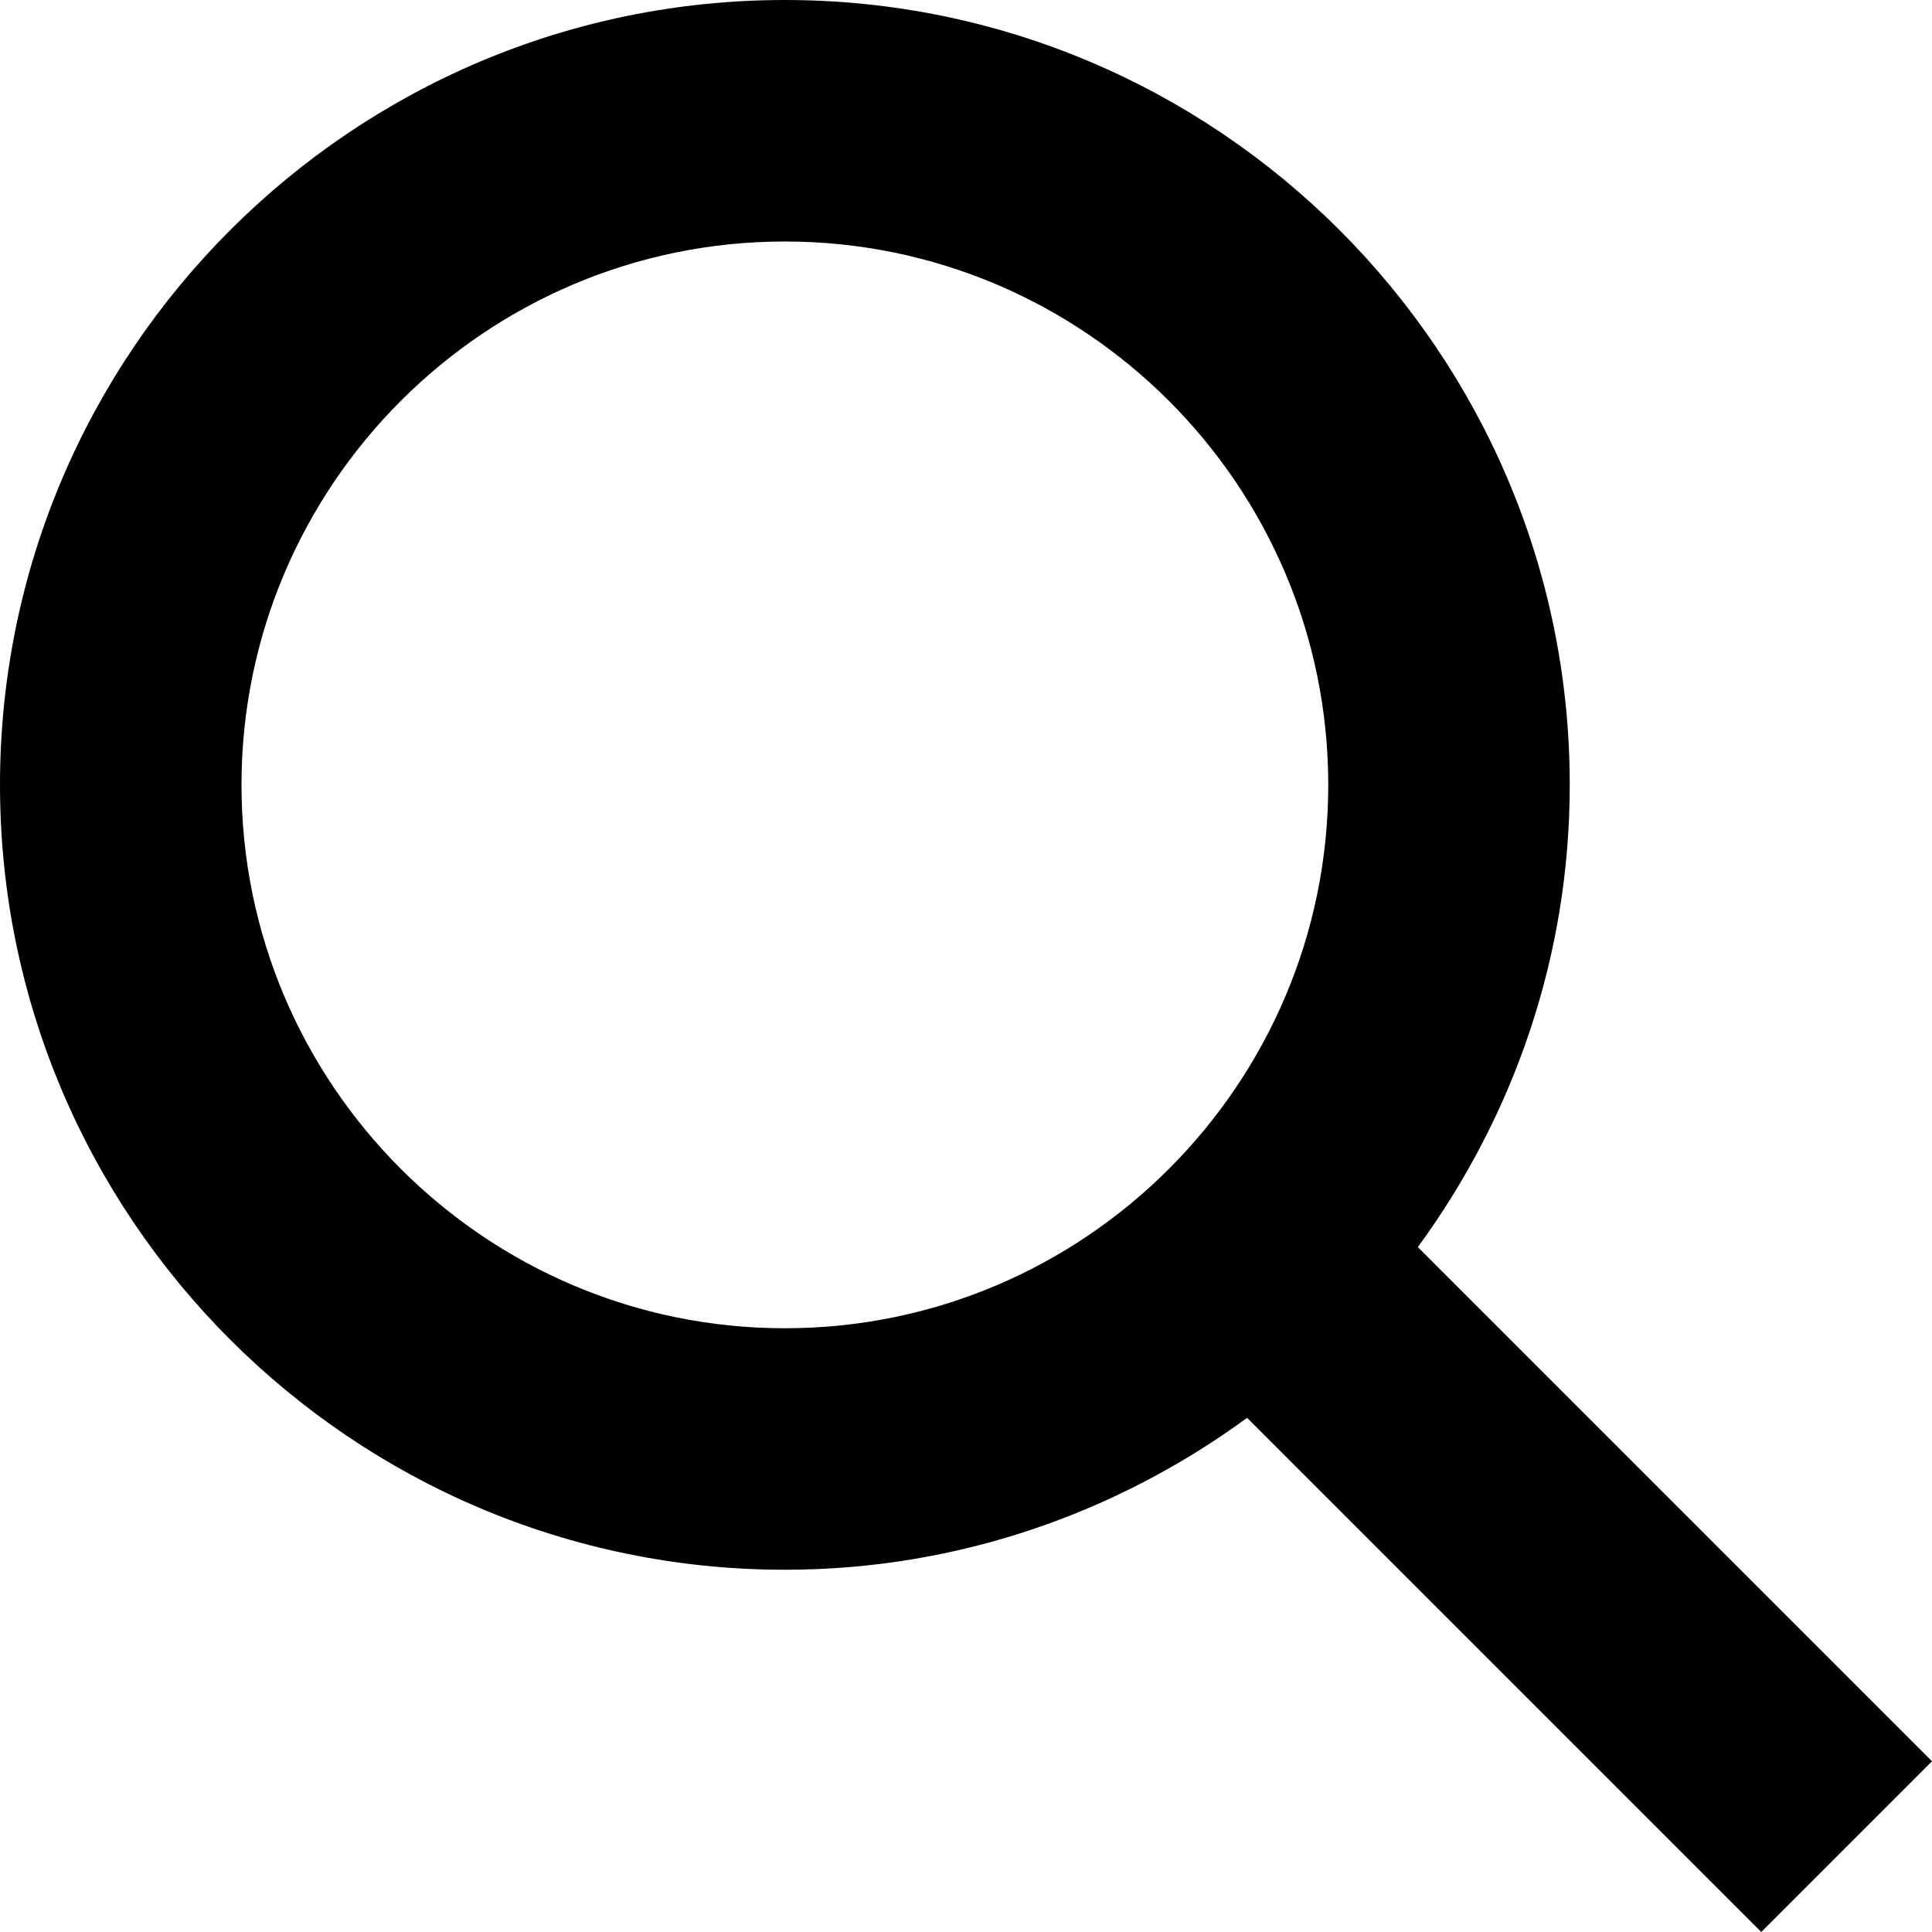
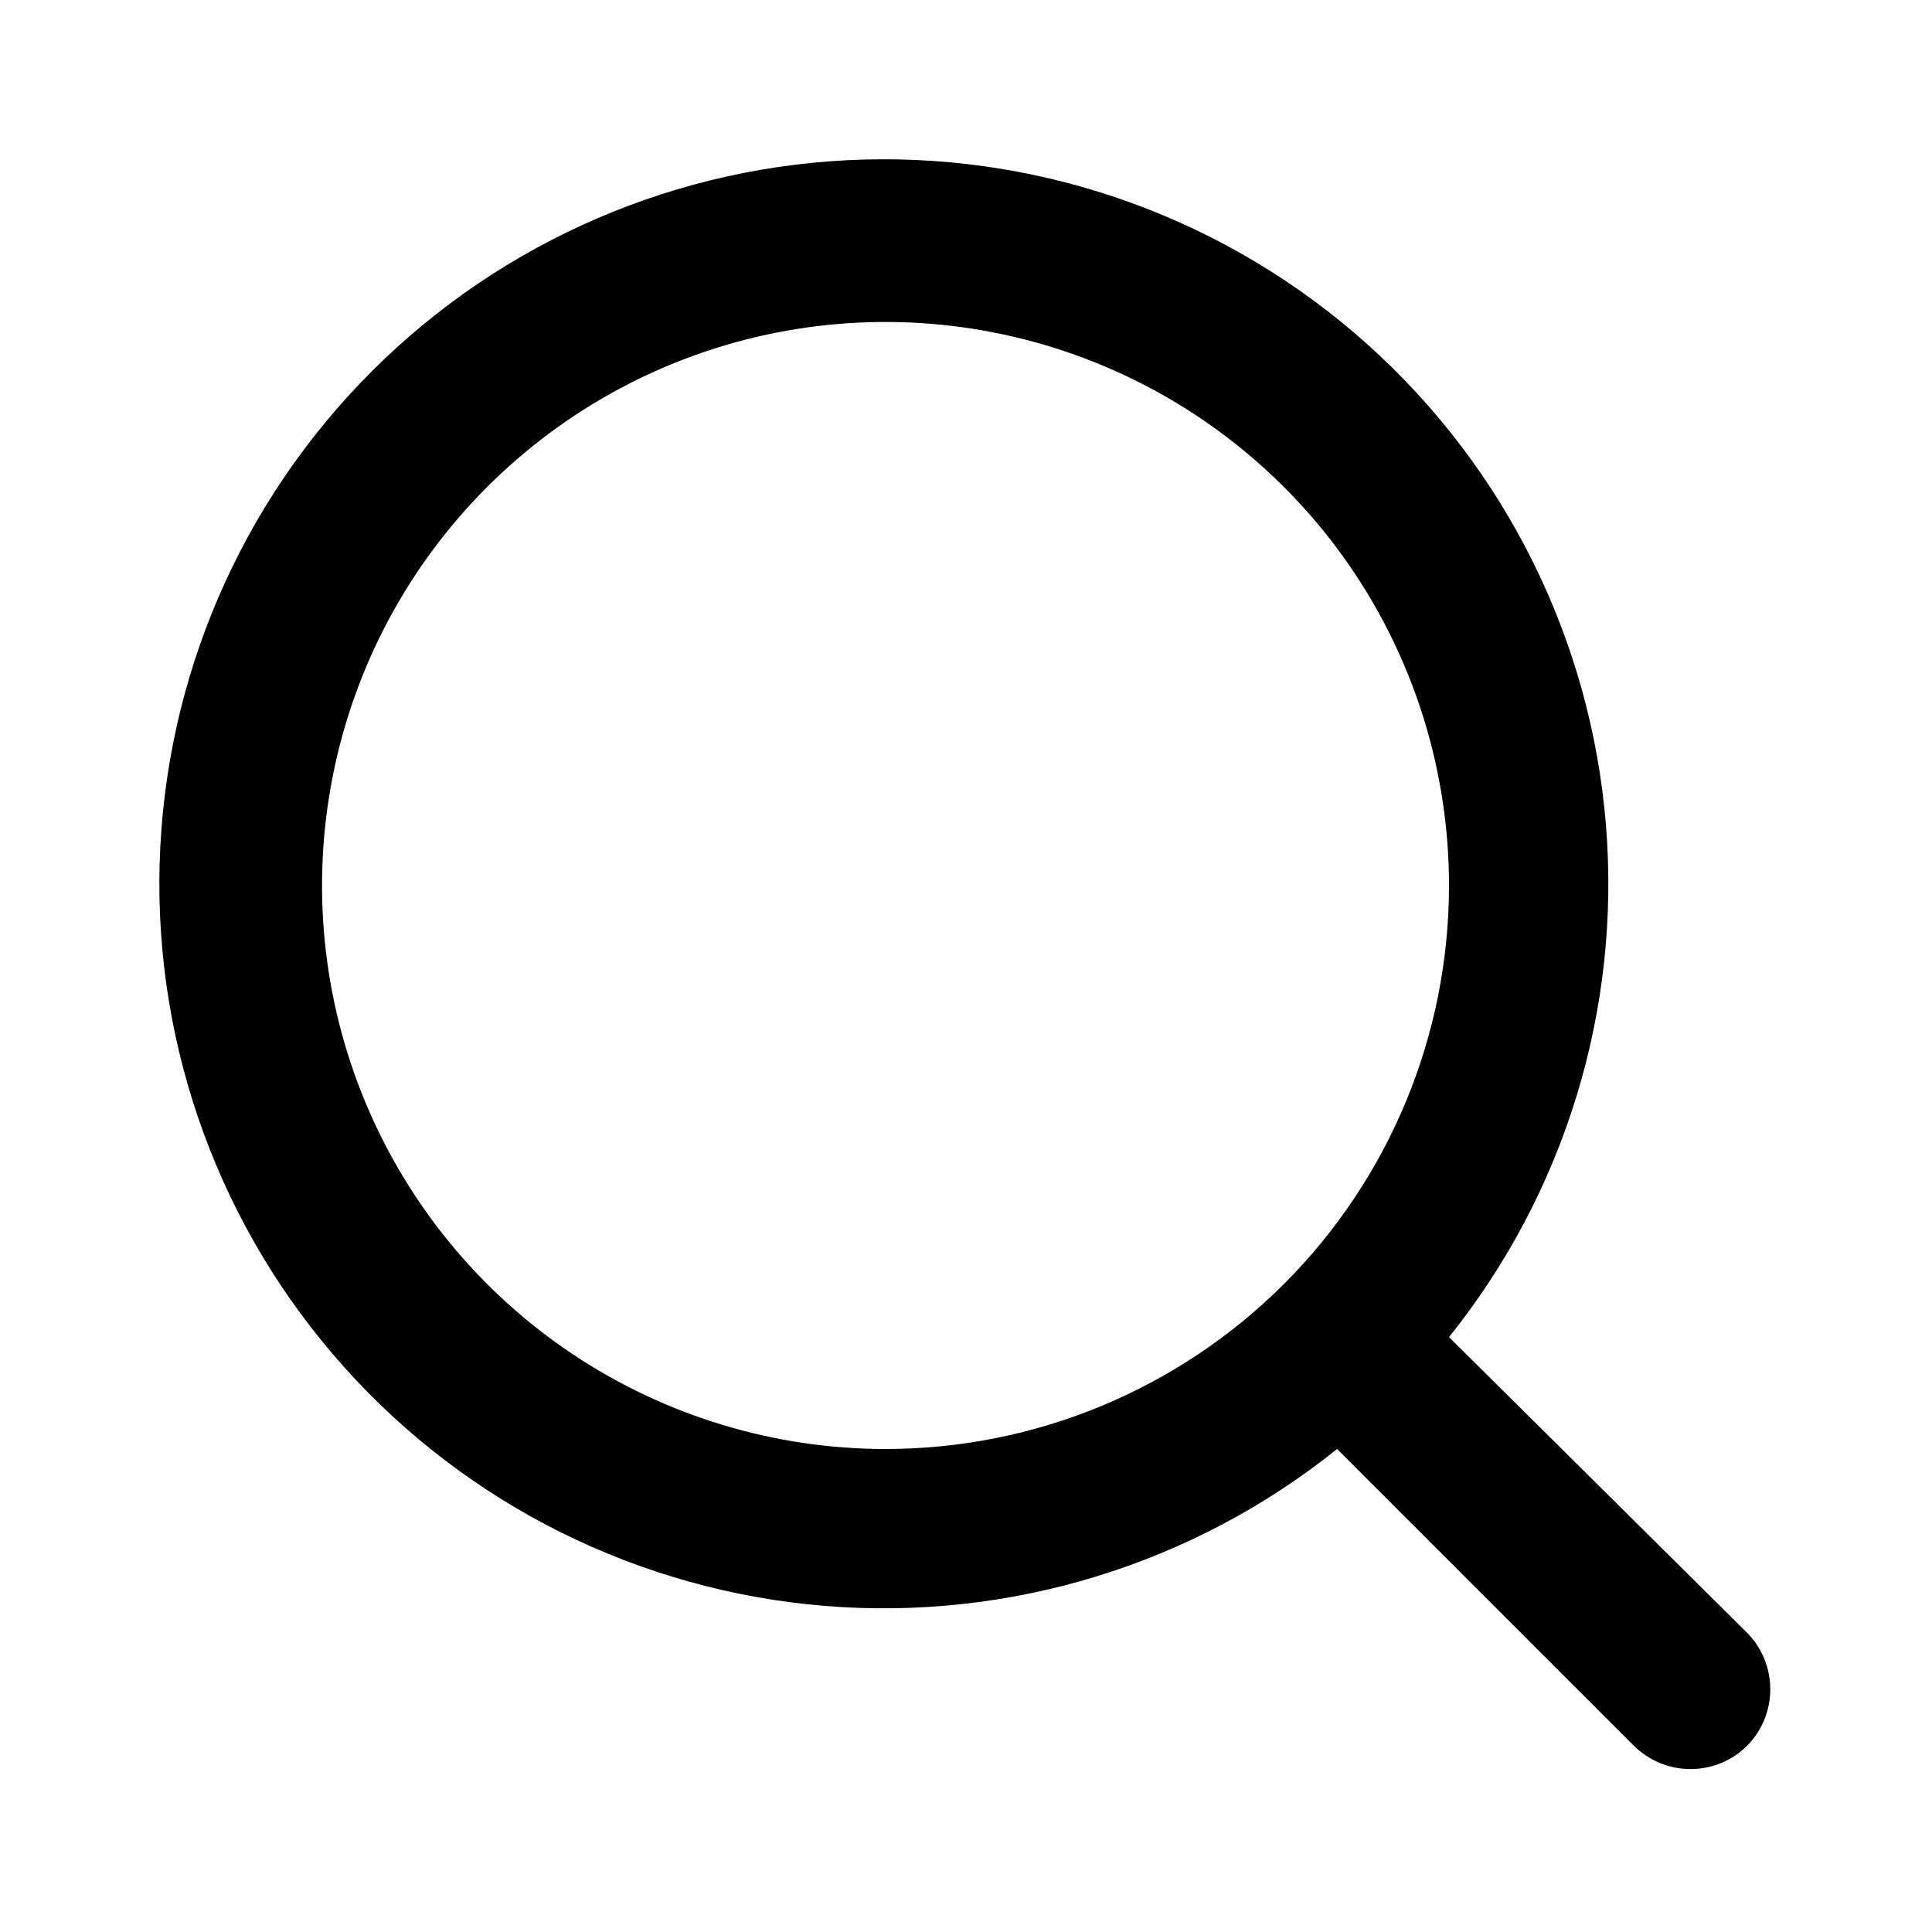
- <svg xmlns="http://www.w3.org/2000/svg" width="16" height="16" viewBox="0 0 16 16">
-   <path d="M11.742 10.328C12.529 9.252 13 7.932 13 6.5C13 2.916 10.084 0 6.5 0C2.916 0 0 2.916 0 6.5C0 10.084 2.916 13 6.5 13C7.932 13 9.252 12.529 10.328 11.742L14.586 16L16 14.586C16 14.586 11.742 10.328 11.742 10.328V10.328ZM6.5 11C4.019 11 2 8.981 2 6.5C2 4.019 4.019 2 6.5 2C8.981 2 11 4.019 11 6.5C11 8.981 8.981 11 6.5 11Z" />
+ <svg xmlns="http://www.w3.org/2000/svg" width="24" height="24" viewBox="0 0 24 24">
+   <path d="M21.71 20.29L18 16.61C19.441 14.814 20.138 12.535 19.949 10.241C19.761 7.947 18.7 5.813 16.986 4.277C15.272 2.74 13.034 1.919 10.733 1.982C8.432 2.045 6.243 2.987 4.616 4.615C2.988 6.243 2.046 8.432 1.983 10.733C1.92 13.034 2.741 15.271 4.277 16.985C5.813 18.7 7.948 19.76 10.242 19.949C12.536 20.137 14.815 19.44 16.61 18L20.29 21.68C20.383 21.774 20.494 21.848 20.616 21.899C20.738 21.95 20.868 21.976 21 21.976C21.132 21.976 21.263 21.95 21.385 21.899C21.507 21.848 21.617 21.774 21.71 21.68C21.891 21.493 21.991 21.244 21.991 20.985C21.991 20.726 21.891 20.476 21.71 20.29ZM11 18C9.616 18 8.263 17.589 7.111 16.82C5.96 16.051 5.063 14.958 4.533 13.679C4.003 12.4 3.865 10.992 4.135 9.634C4.405 8.276 5.072 7.029 6.051 6.05C7.03 5.071 8.277 4.404 9.635 4.134C10.993 3.864 12.4 4.003 13.679 4.533C14.958 5.063 16.052 5.96 16.821 7.111C17.59 8.262 18 9.615 18 11C18 12.856 17.263 14.637 15.95 15.95C14.637 17.262 12.857 18 11 18Z" />
</svg>
